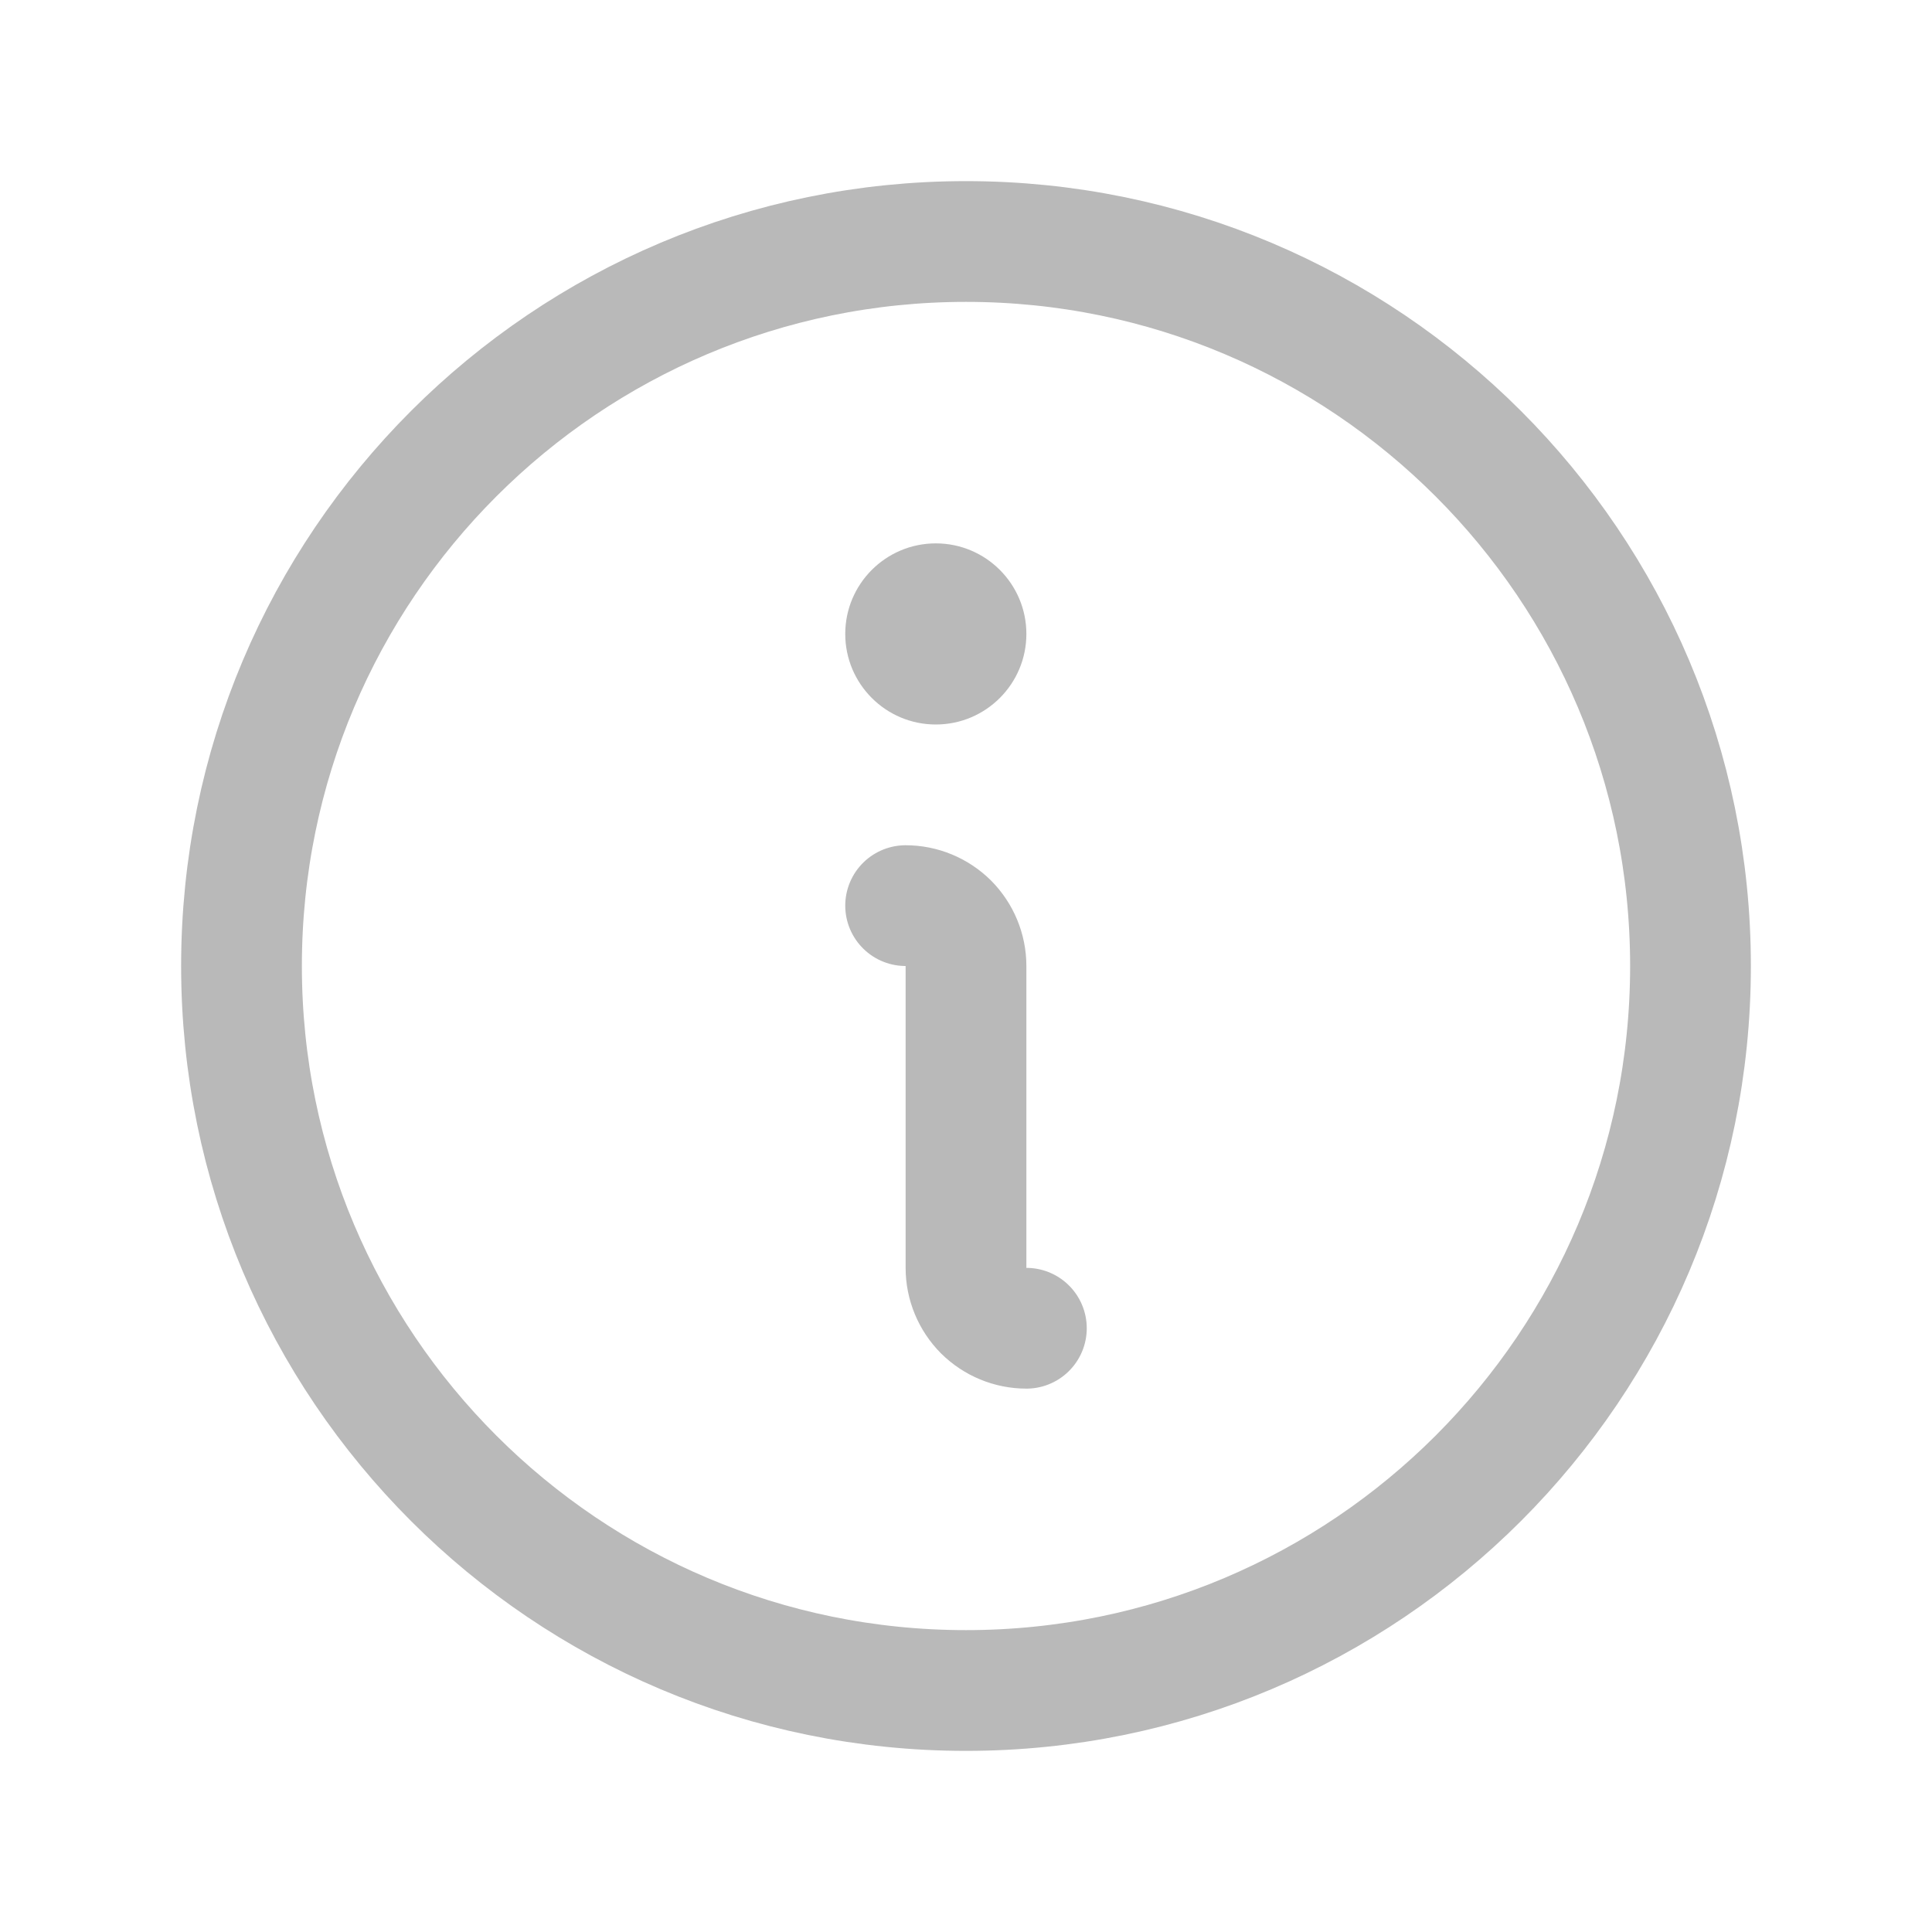
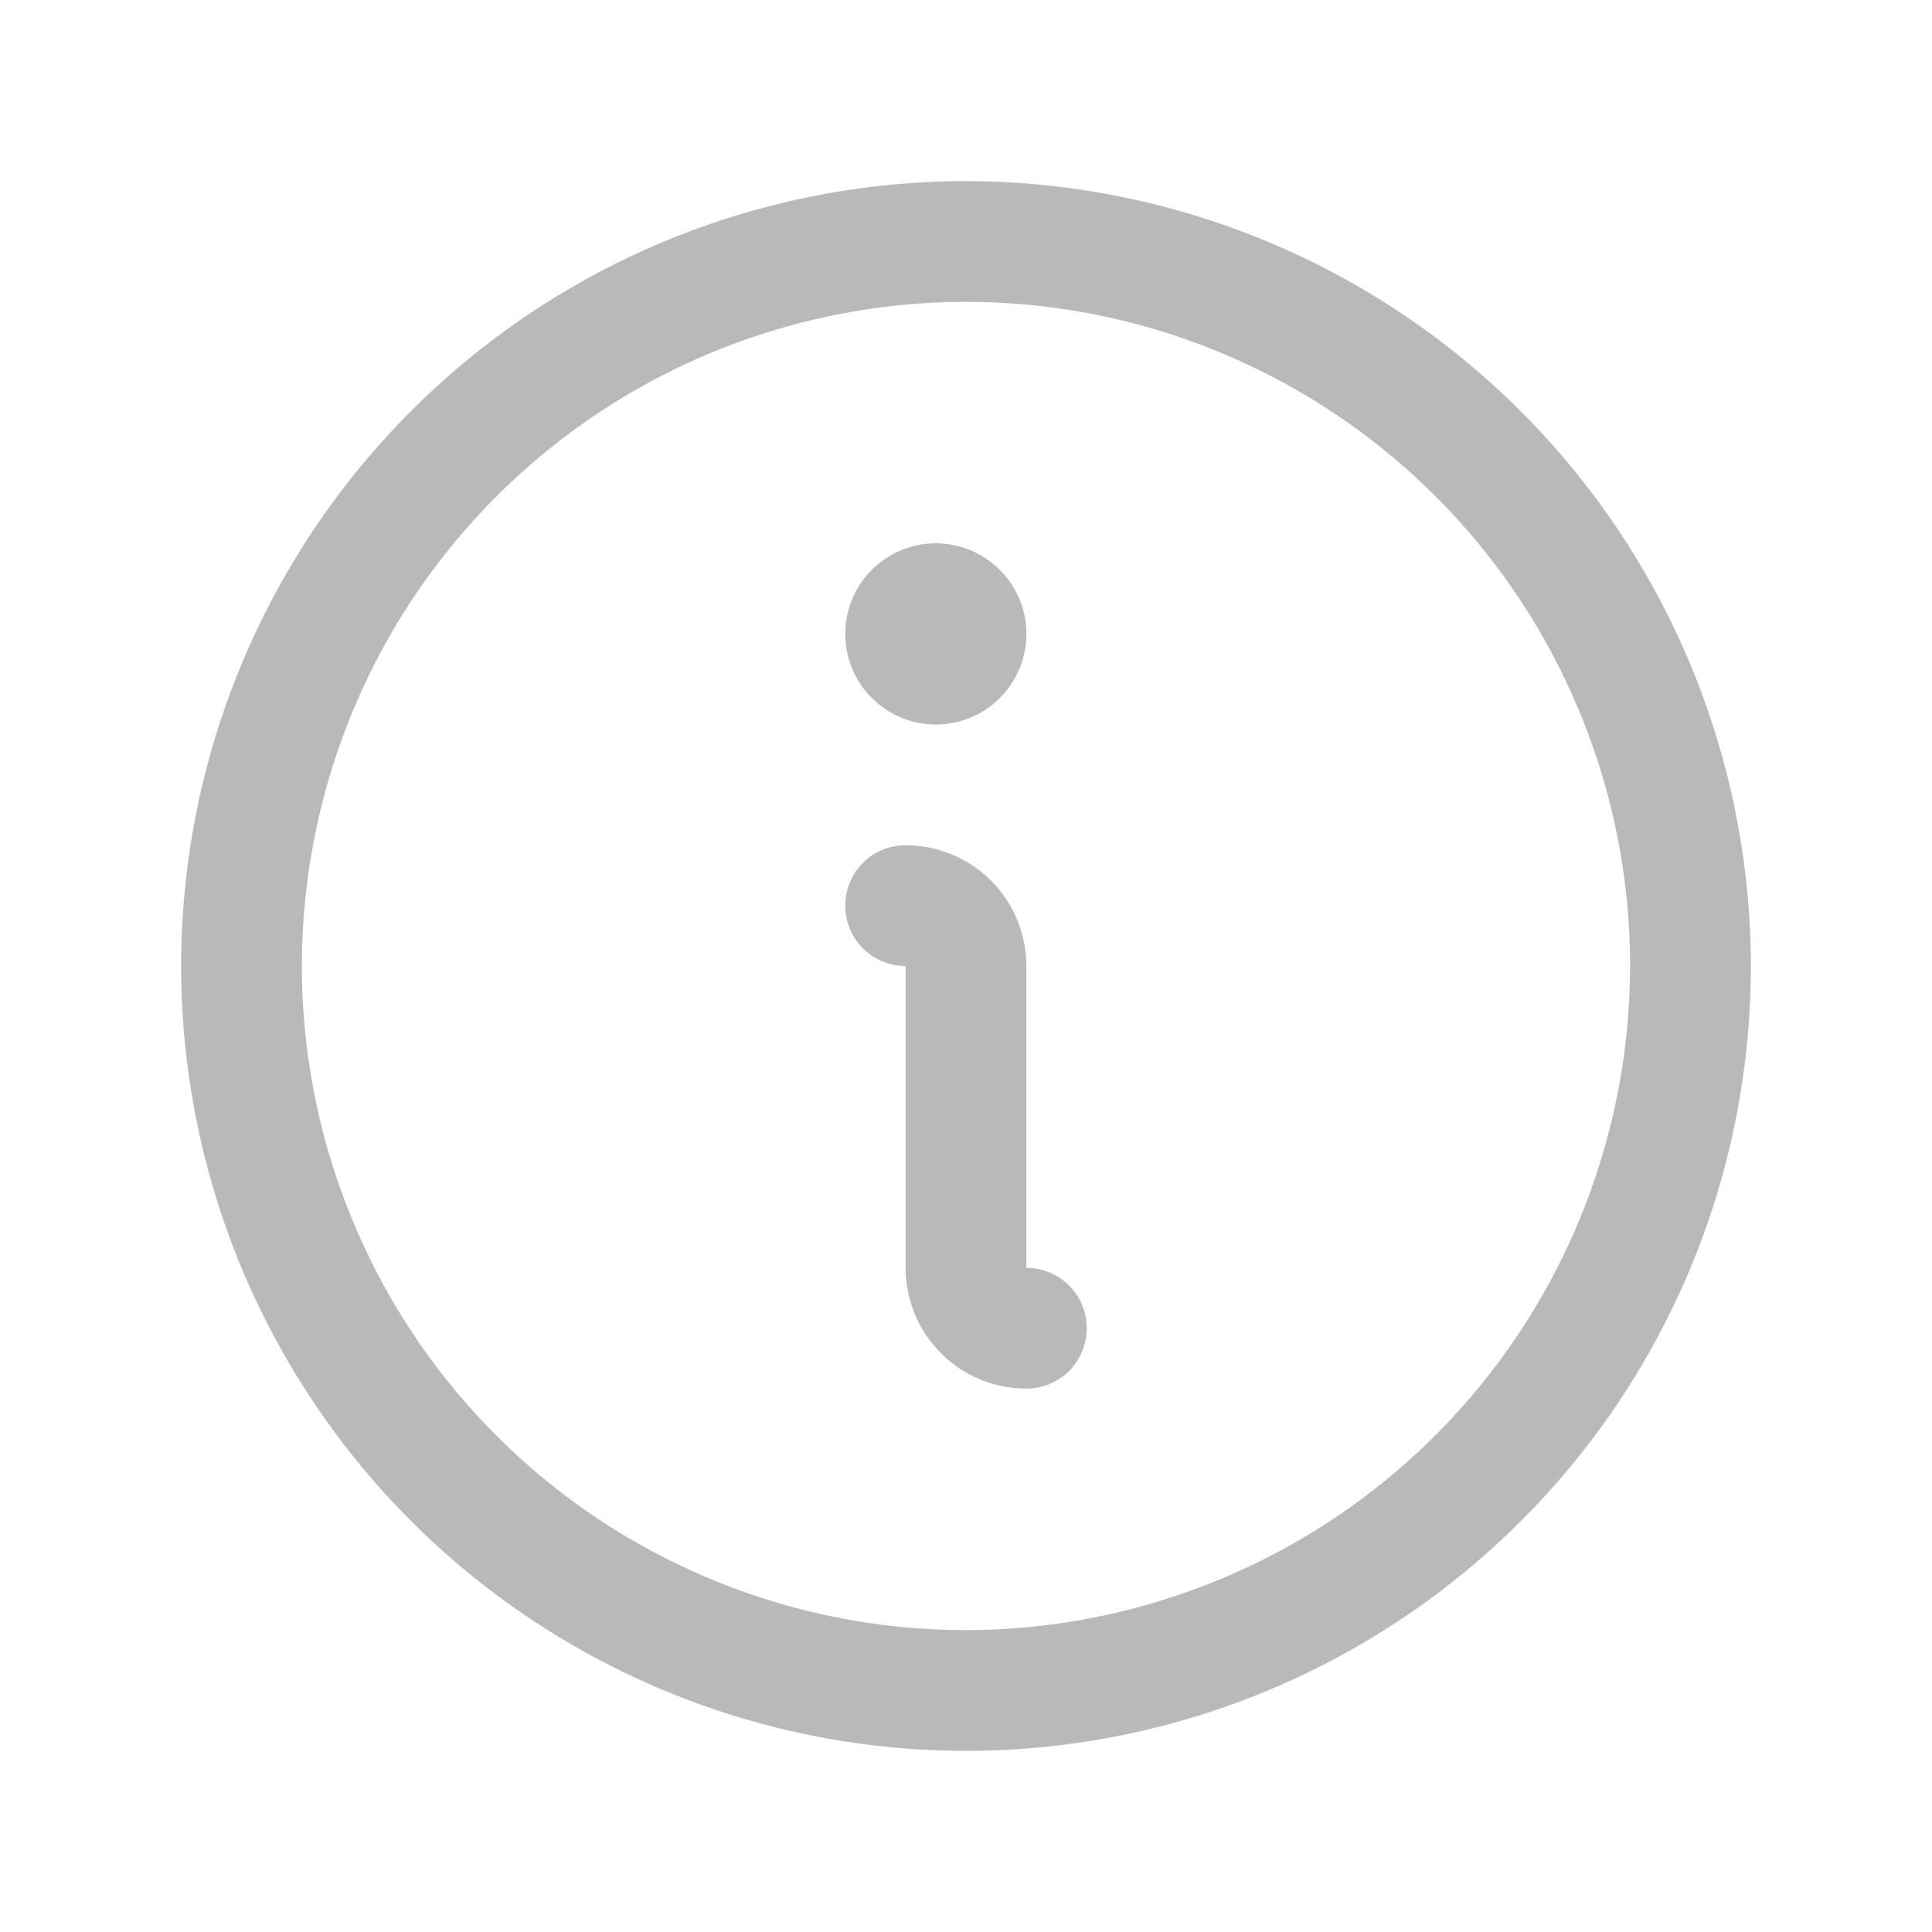
<svg xmlns="http://www.w3.org/2000/svg" width="16" height="16" viewBox="0 0 16 16" fill="none">
-   <path d="M8 14C11.314 14 14 11.314 14 8C14 4.686 11.314 2 8 2C4.686 2 2 4.686 2 8C2 11.314 4.686 14 8 14Z" stroke="#B9B9B9" stroke-linecap="round" stroke-linejoin="round" />
-   <path d="M7.5 7.5C7.633 7.5 7.76 7.553 7.854 7.646C7.947 7.74 8 7.867 8 8V10.5C8 10.633 8.053 10.76 8.146 10.854C8.24 10.947 8.367 11 8.5 11" stroke="#B9B9B9" stroke-linecap="round" stroke-linejoin="round" />
-   <path d="M7.75 6C8.164 6 8.5 5.664 8.5 5.25C8.5 4.836 8.164 4.5 7.75 4.5C7.336 4.5 7 4.836 7 5.25C7 5.664 7.336 6 7.75 6Z" fill="#B9B9B9" />
+   <path d="M8 1.5C6.714 1.5 5.458 1.881 4.389 2.595C3.32 3.31 2.487 4.325 1.995 5.513C1.503 6.7 1.374 8.007 1.625 9.268C1.876 10.529 2.495 11.687 3.404 12.596C4.313 13.505 5.471 14.124 6.732 14.375C7.993 14.626 9.3 14.497 10.487 14.005C11.675 13.513 12.69 12.68 13.405 11.611C14.119 10.542 14.5 9.286 14.5 8C14.498 6.277 13.813 4.624 12.594 3.406C11.376 2.187 9.723 1.502 8 1.5ZM8 13.5C6.912 13.5 5.849 13.177 4.944 12.573C4.04 11.969 3.335 11.11 2.919 10.105C2.502 9.1 2.393 7.994 2.606 6.927C2.818 5.86 3.342 4.88 4.111 4.111C4.88 3.342 5.86 2.818 6.927 2.606C7.994 2.393 9.1 2.502 10.105 2.919C11.11 3.335 11.969 4.04 12.573 4.944C13.177 5.849 13.5 6.912 13.5 8C13.498 9.458 12.918 10.856 11.887 11.887C10.856 12.918 9.458 13.498 8 13.5ZM9 11C9 11.133 8.947 11.26 8.854 11.354C8.76 11.447 8.633 11.5 8.5 11.5C8.235 11.5 7.98 11.395 7.793 11.207C7.605 11.02 7.5 10.765 7.5 10.5V8C7.367 8 7.24 7.947 7.146 7.854C7.053 7.76 7 7.633 7 7.5C7 7.367 7.053 7.24 7.146 7.146C7.24 7.053 7.367 7 7.5 7C7.765 7 8.02 7.105 8.207 7.293C8.395 7.48 8.5 7.735 8.5 8V10.5C8.633 10.5 8.76 10.553 8.854 10.646C8.947 10.74 9 10.867 9 11ZM7 5.25C7 5.102 7.044 4.957 7.126 4.833C7.209 4.71 7.326 4.614 7.463 4.557C7.6 4.5 7.751 4.485 7.896 4.514C8.042 4.543 8.175 4.615 8.28 4.72C8.385 4.825 8.457 4.958 8.486 5.104C8.515 5.249 8.5 5.4 8.443 5.537C8.386 5.674 8.29 5.791 8.167 5.874C8.043 5.956 7.898 6 7.75 6C7.551 6 7.36 5.921 7.22 5.78C7.079 5.64 7 5.449 7 5.25Z" fill="#B9B9B9" />
</svg>
